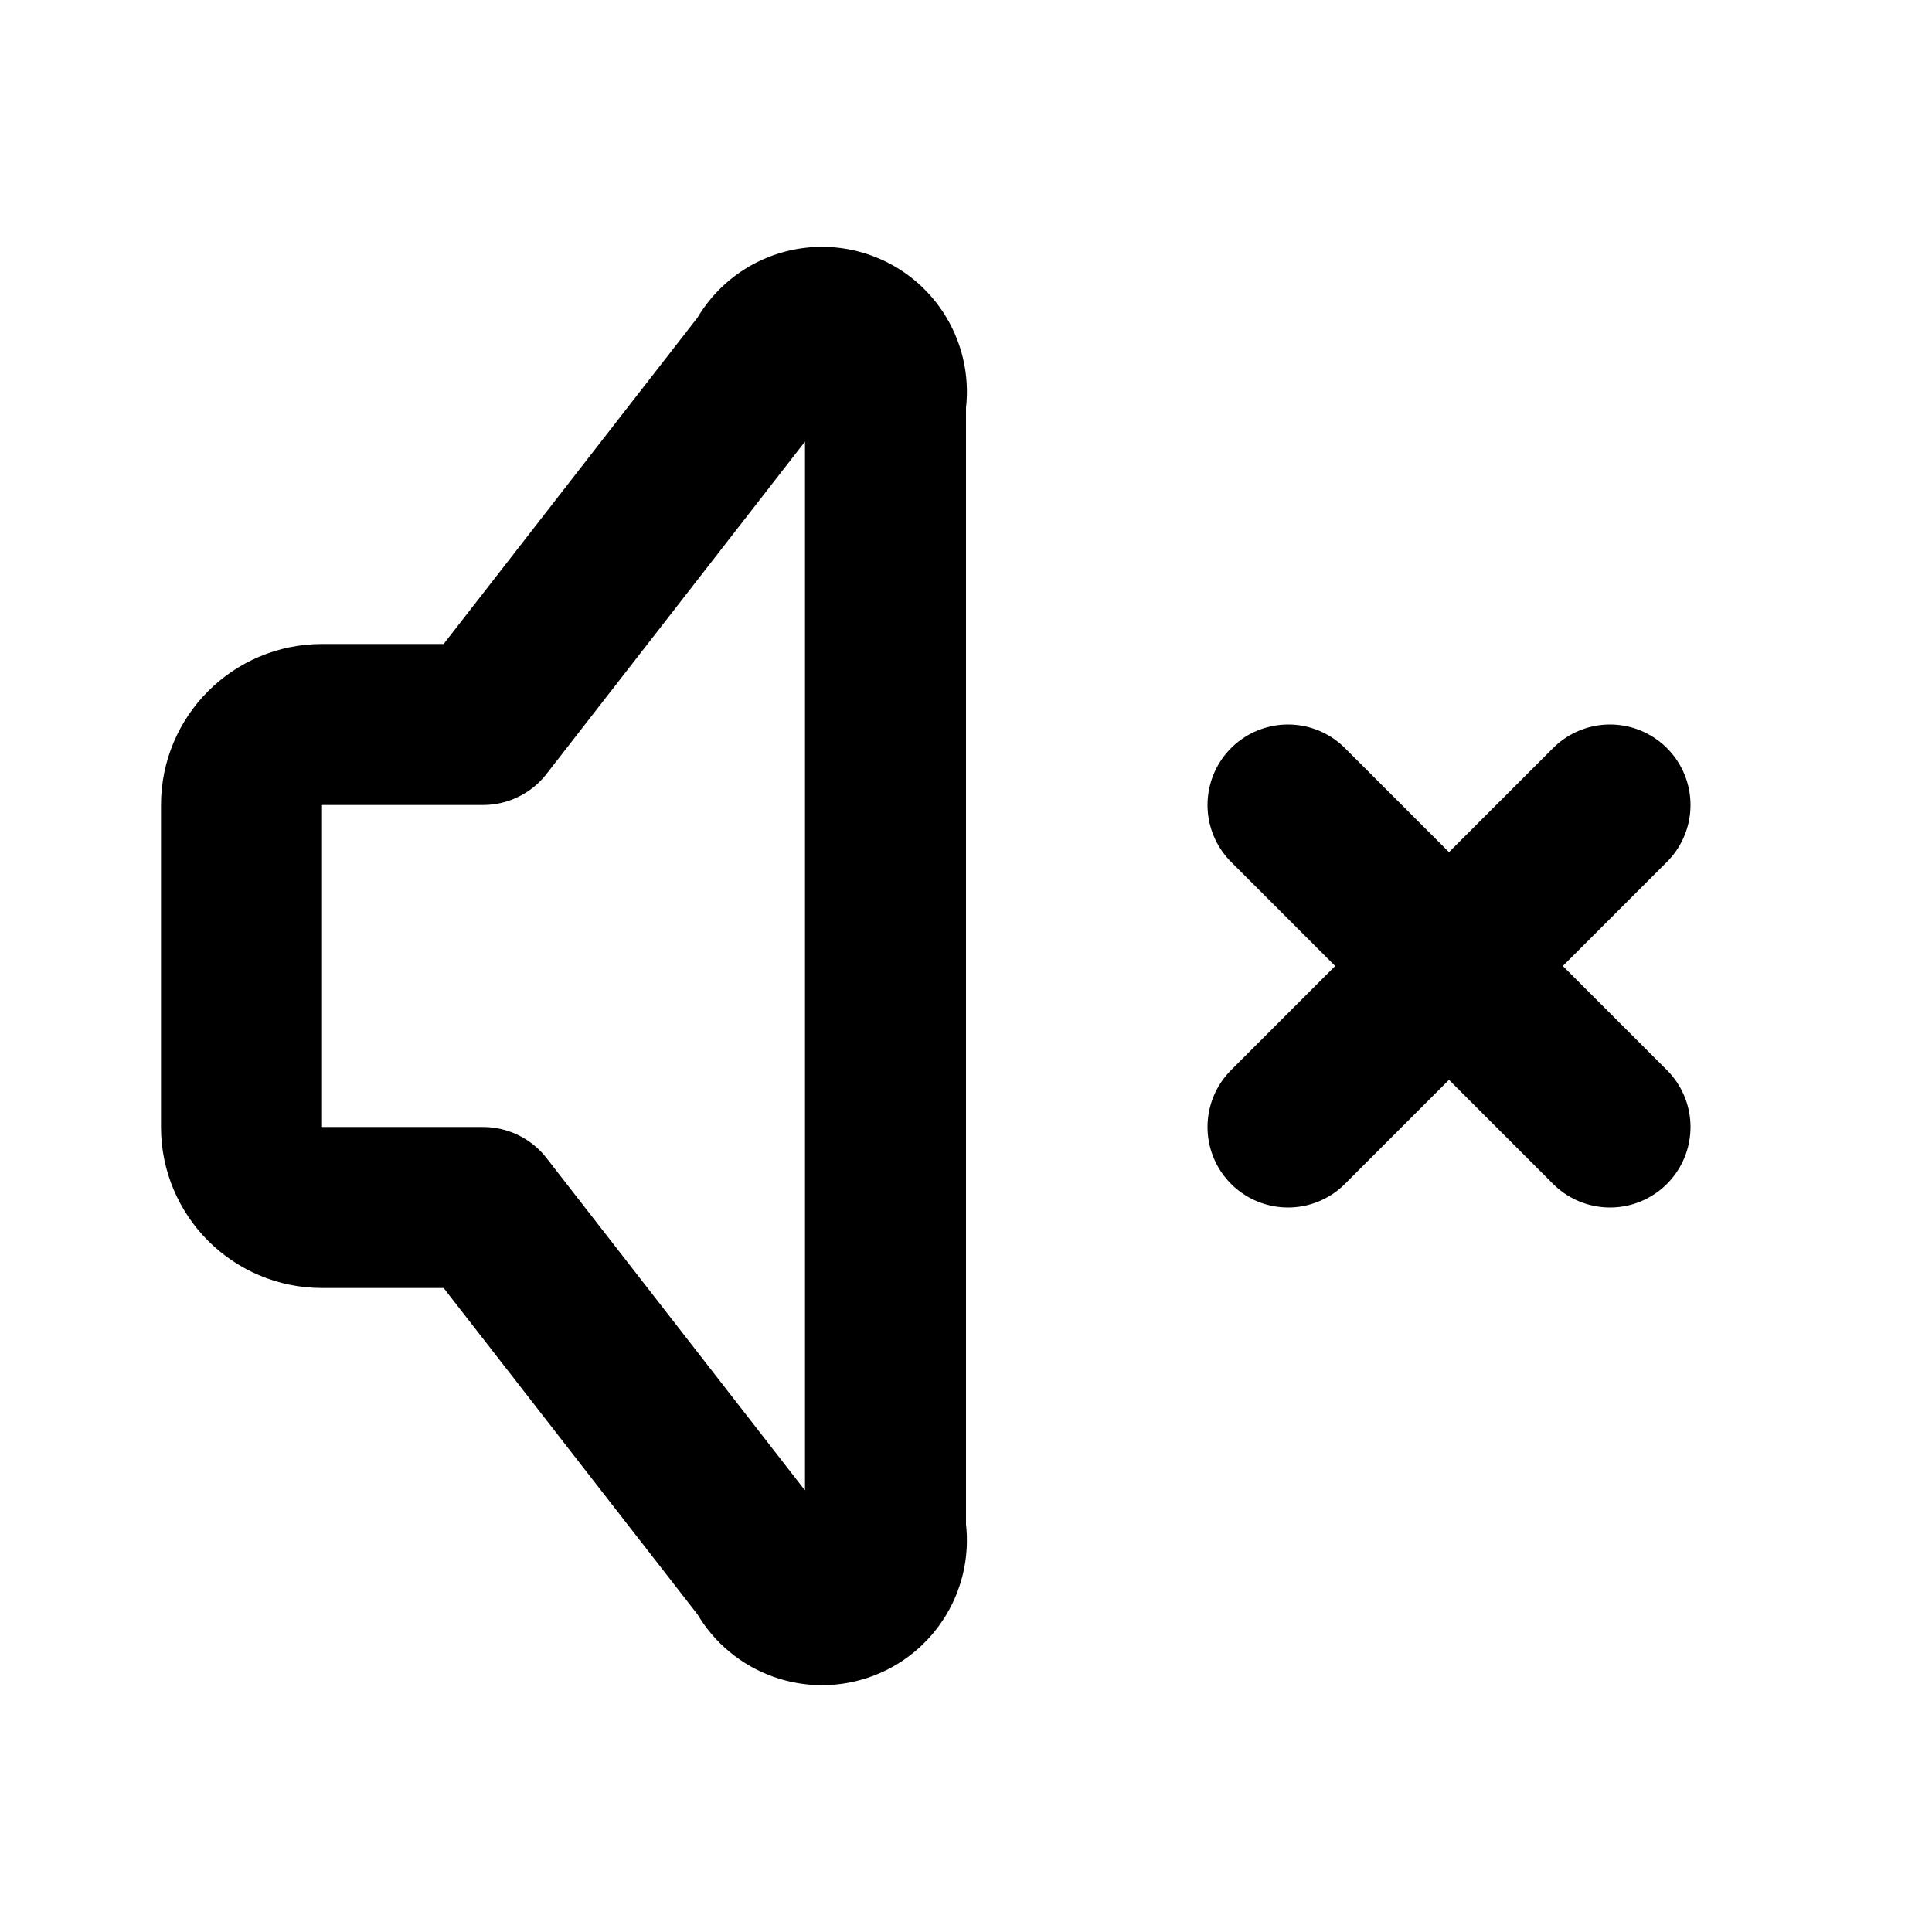
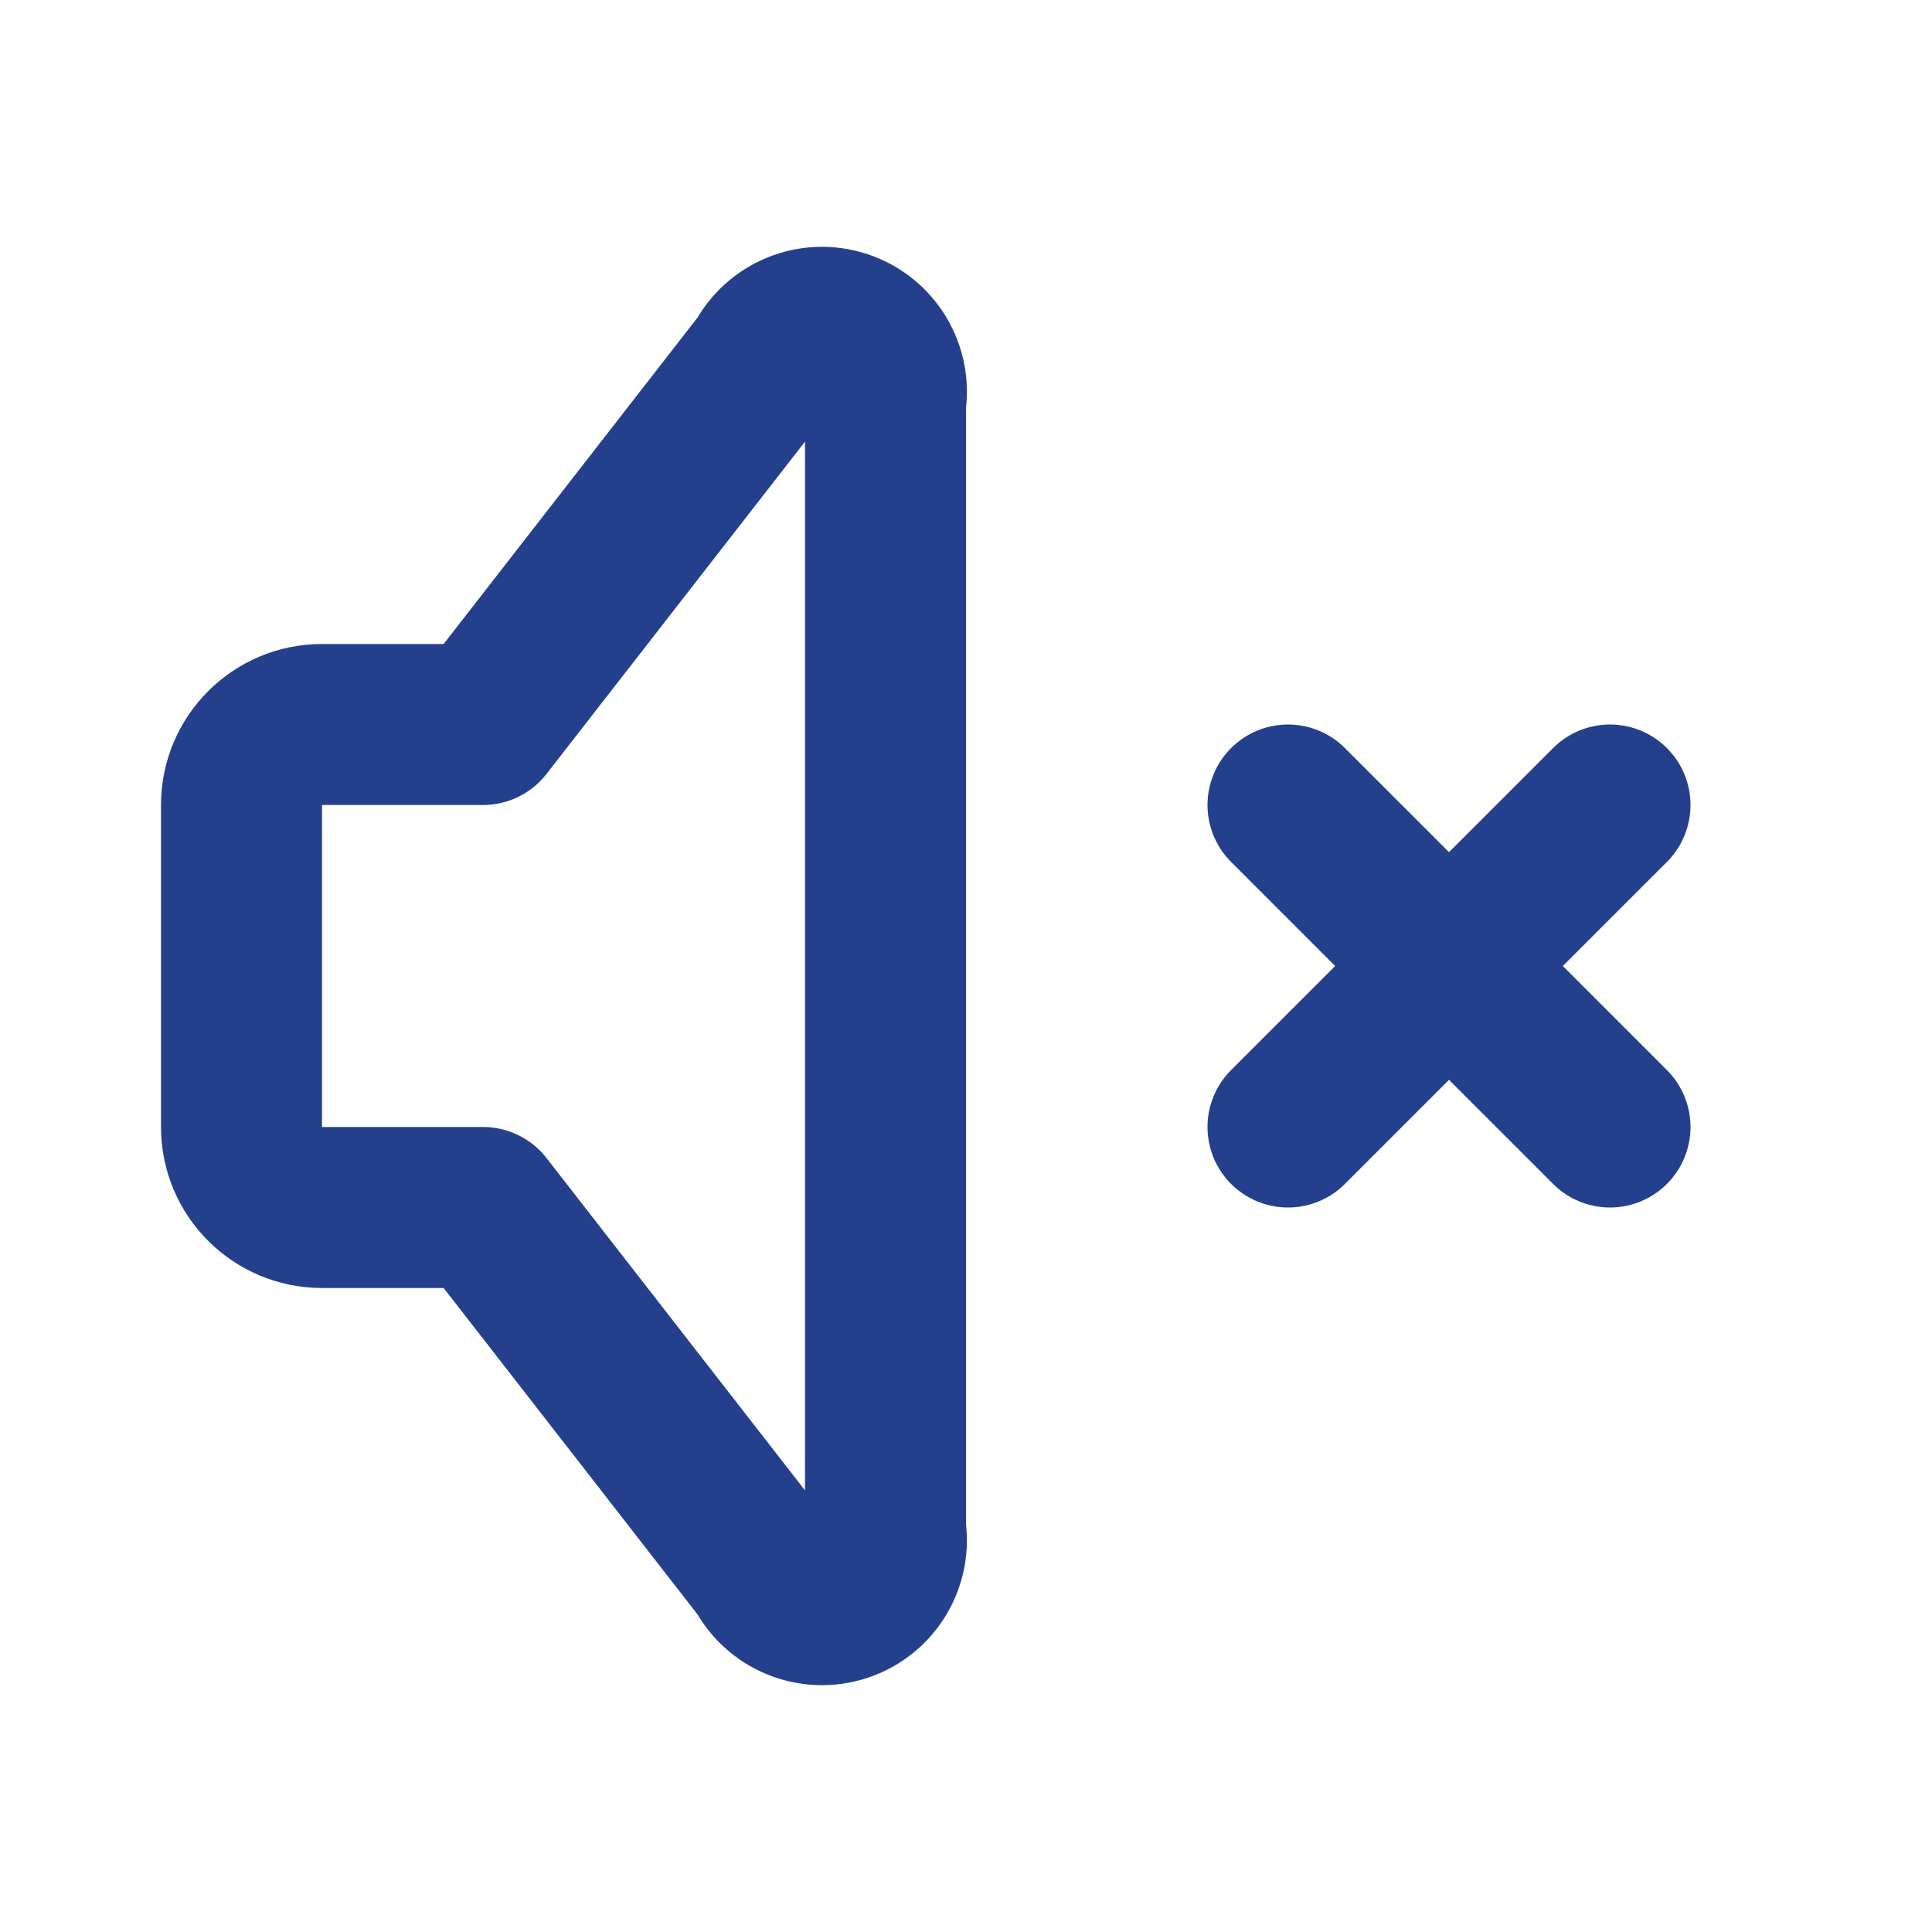
- <svg xmlns="http://www.w3.org/2000/svg" width="24" height="24" viewBox="0 0 24 24" fill="none" stroke="currentColor" stroke-width="2" stroke-linecap="round" stroke-linejoin="round" class="icon icon-tabler icons-tabler-outline icon-tabler-volume-3">
+ <svg xmlns="http://www.w3.org/2000/svg" width="24" height="24" viewBox="0 0 24 24" fill="none" stroke="#24408d" stroke-width="2" stroke-linecap="round" stroke-linejoin="round" class="icon icon-tabler icons-tabler-outline icon-tabler-volume-3">
  <path stroke="none" d="M0 0h24v24H0z" fill="none" />
  <path d="M6 15h-2a1 1 0 0 1 -1 -1v-4a1 1 0 0 1 1 -1h2l3.5 -4.5a.8 .8 0 0 1 1.5 .5v14a.8 .8 0 0 1 -1.5 .5l-3.5 -4.5" />
  <path d="M16 10l4 4m0 -4l-4 4" />
</svg>
